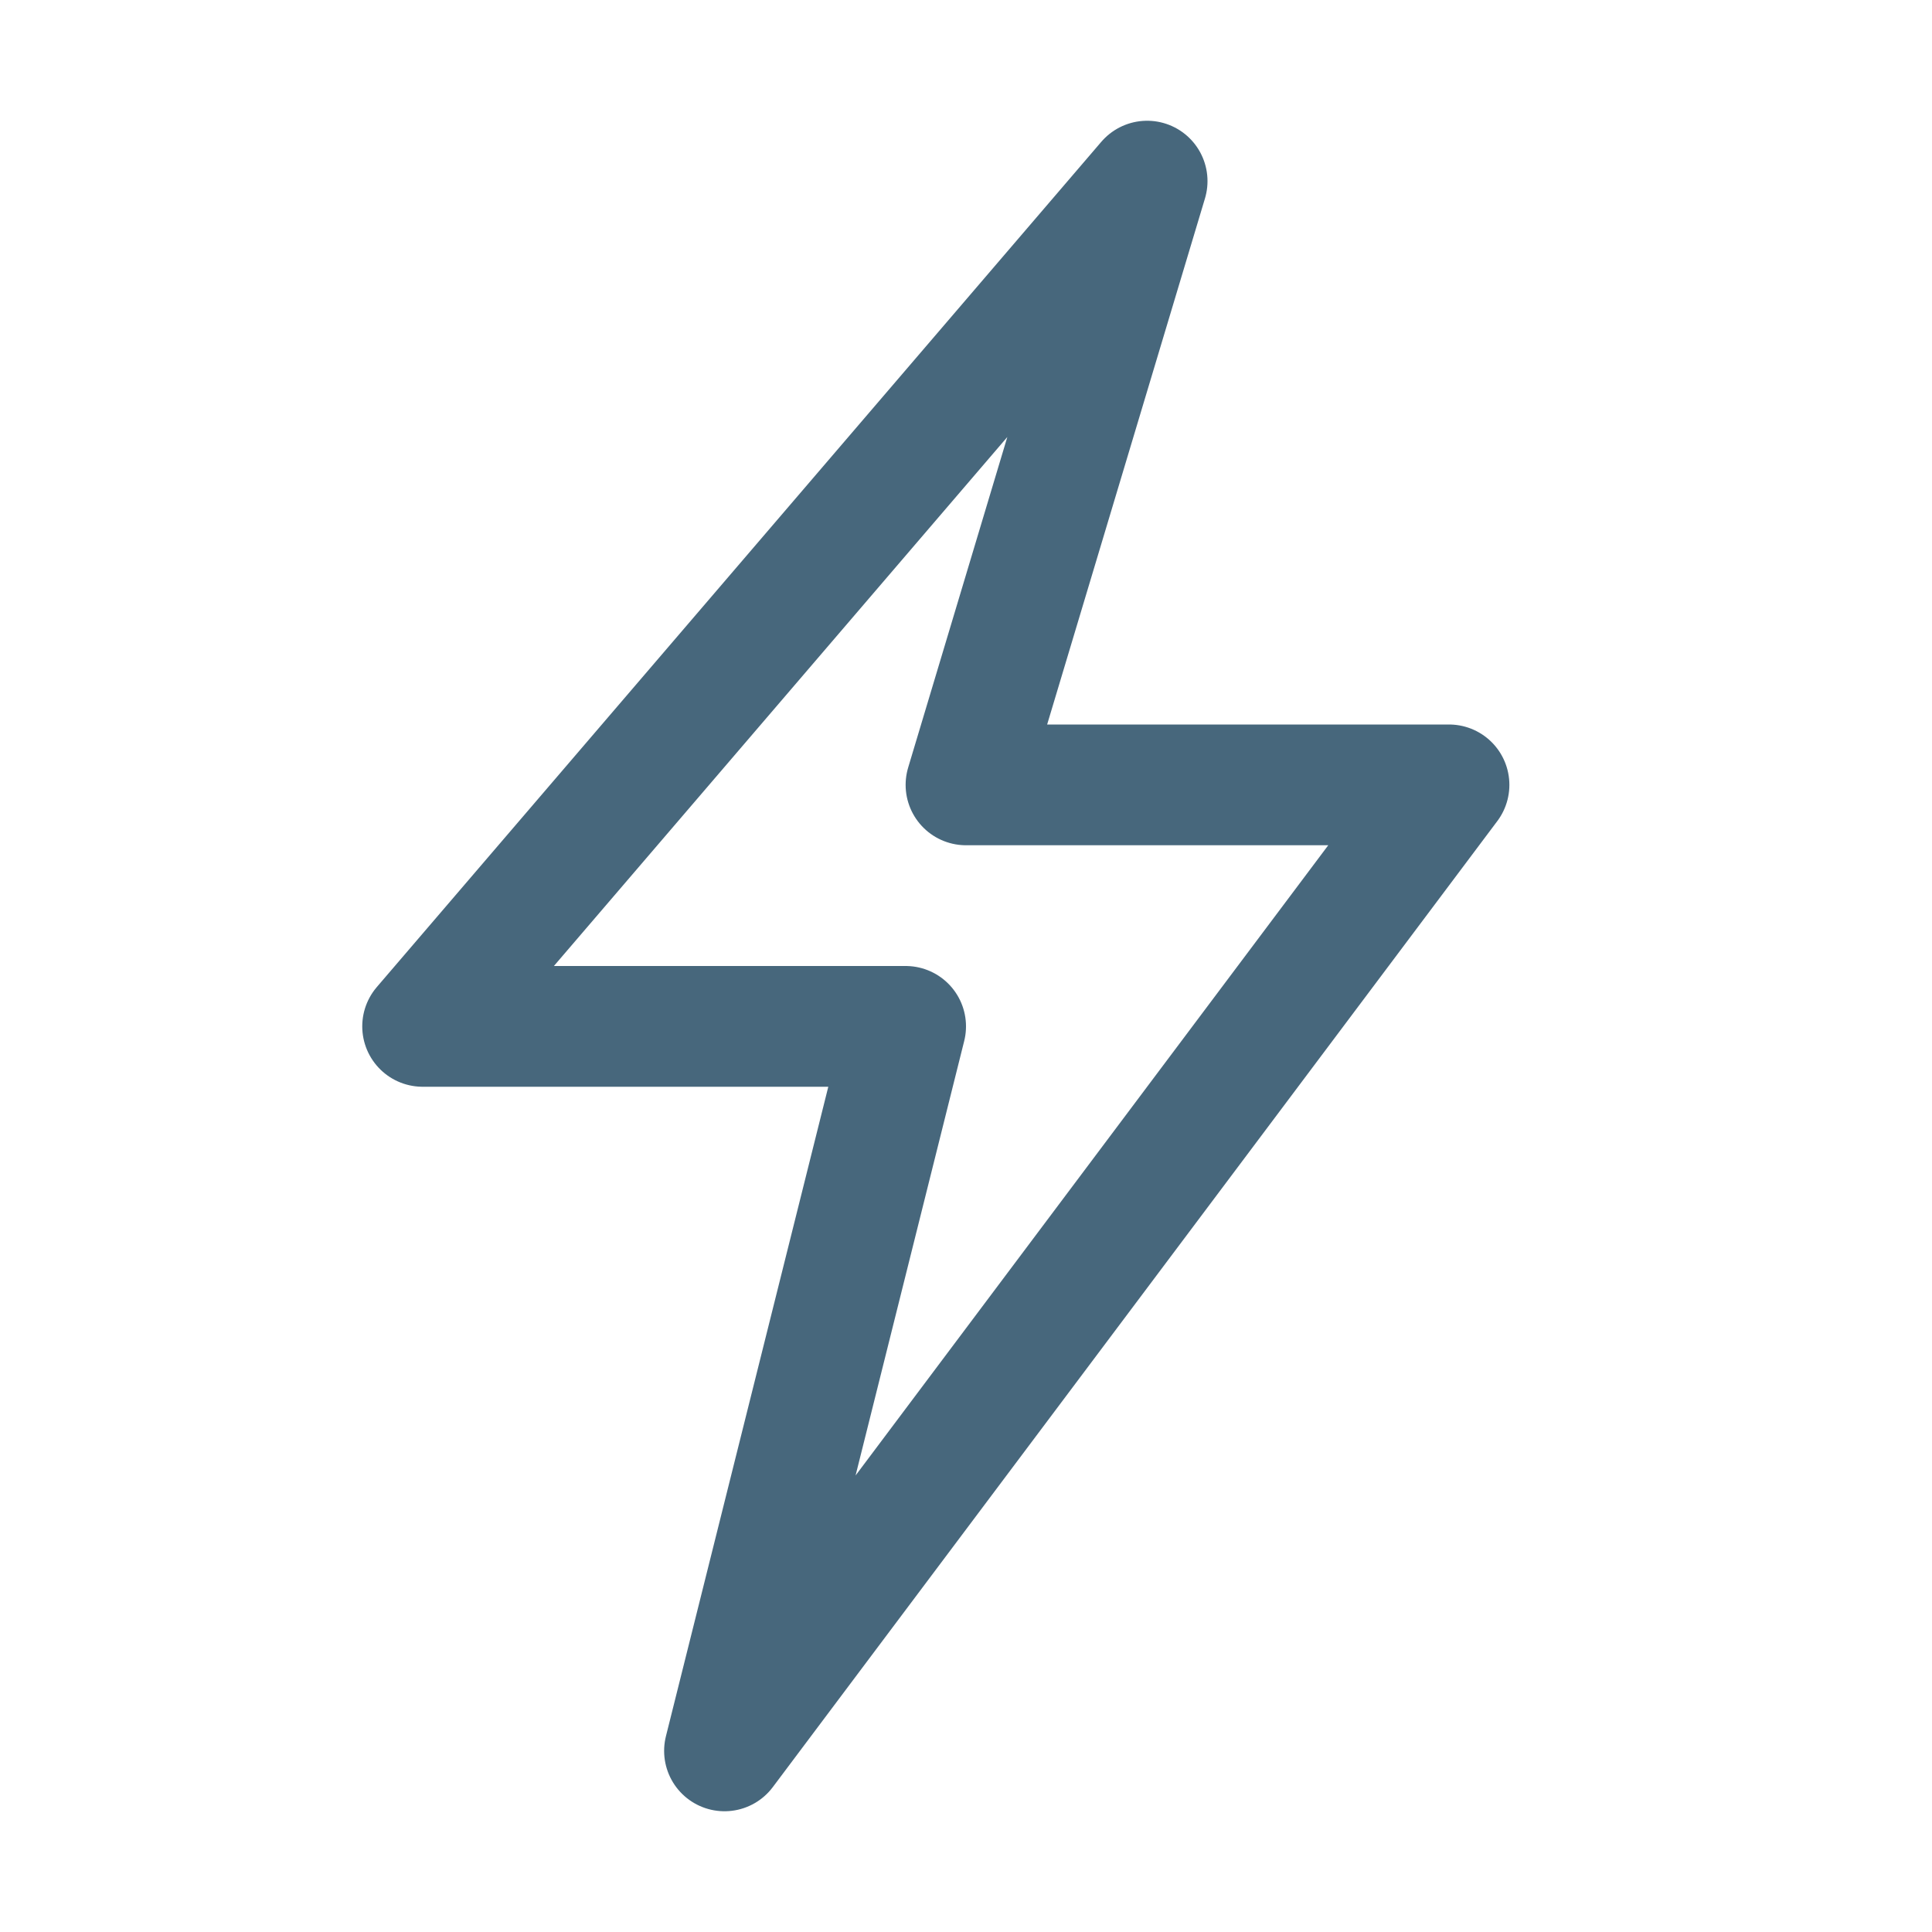
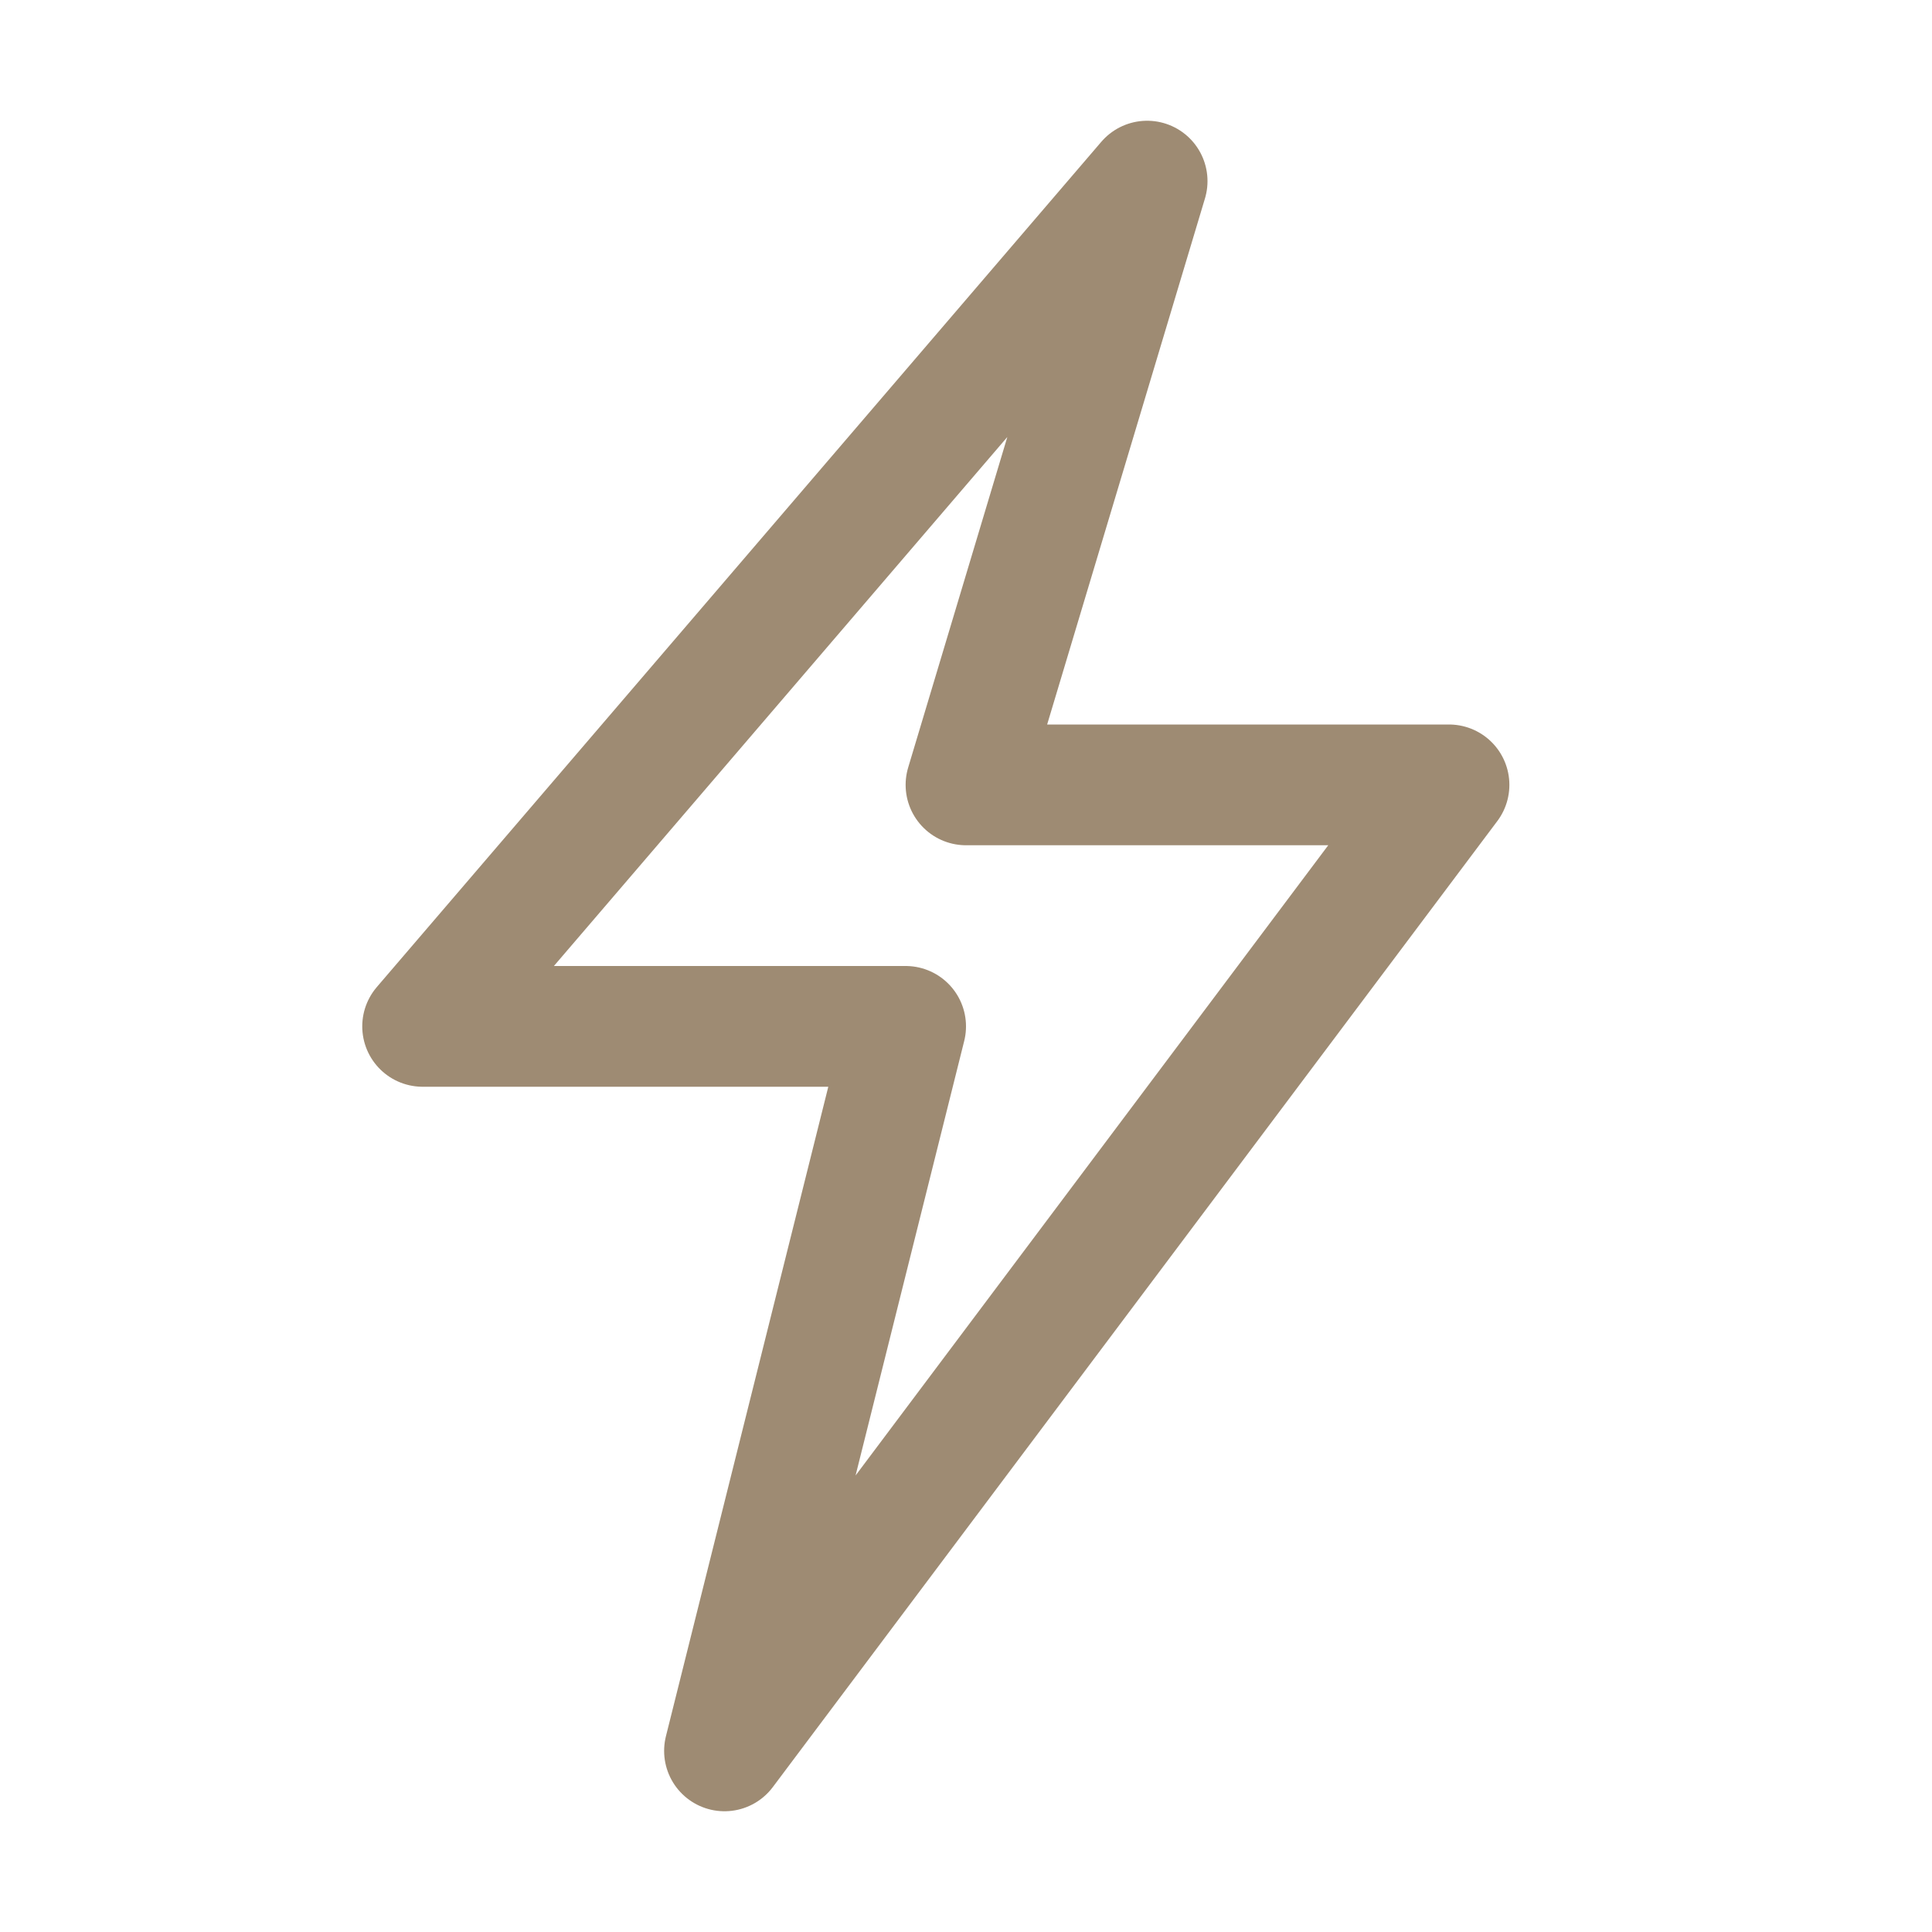
<svg xmlns="http://www.w3.org/2000/svg" width="32" height="32" viewBox="0 0 32 32">
-   <g fill="none" stroke="#47677c" stroke-width="2" stroke-linecap="round" stroke-linejoin="round">
+   <g fill="none" stroke="#9e8b73" stroke-width="2" stroke-linecap="round" stroke-linejoin="round">
    <path d="m19 3-3 10h8L12 29l3-12H7Z" />
  </g>
</svg>
